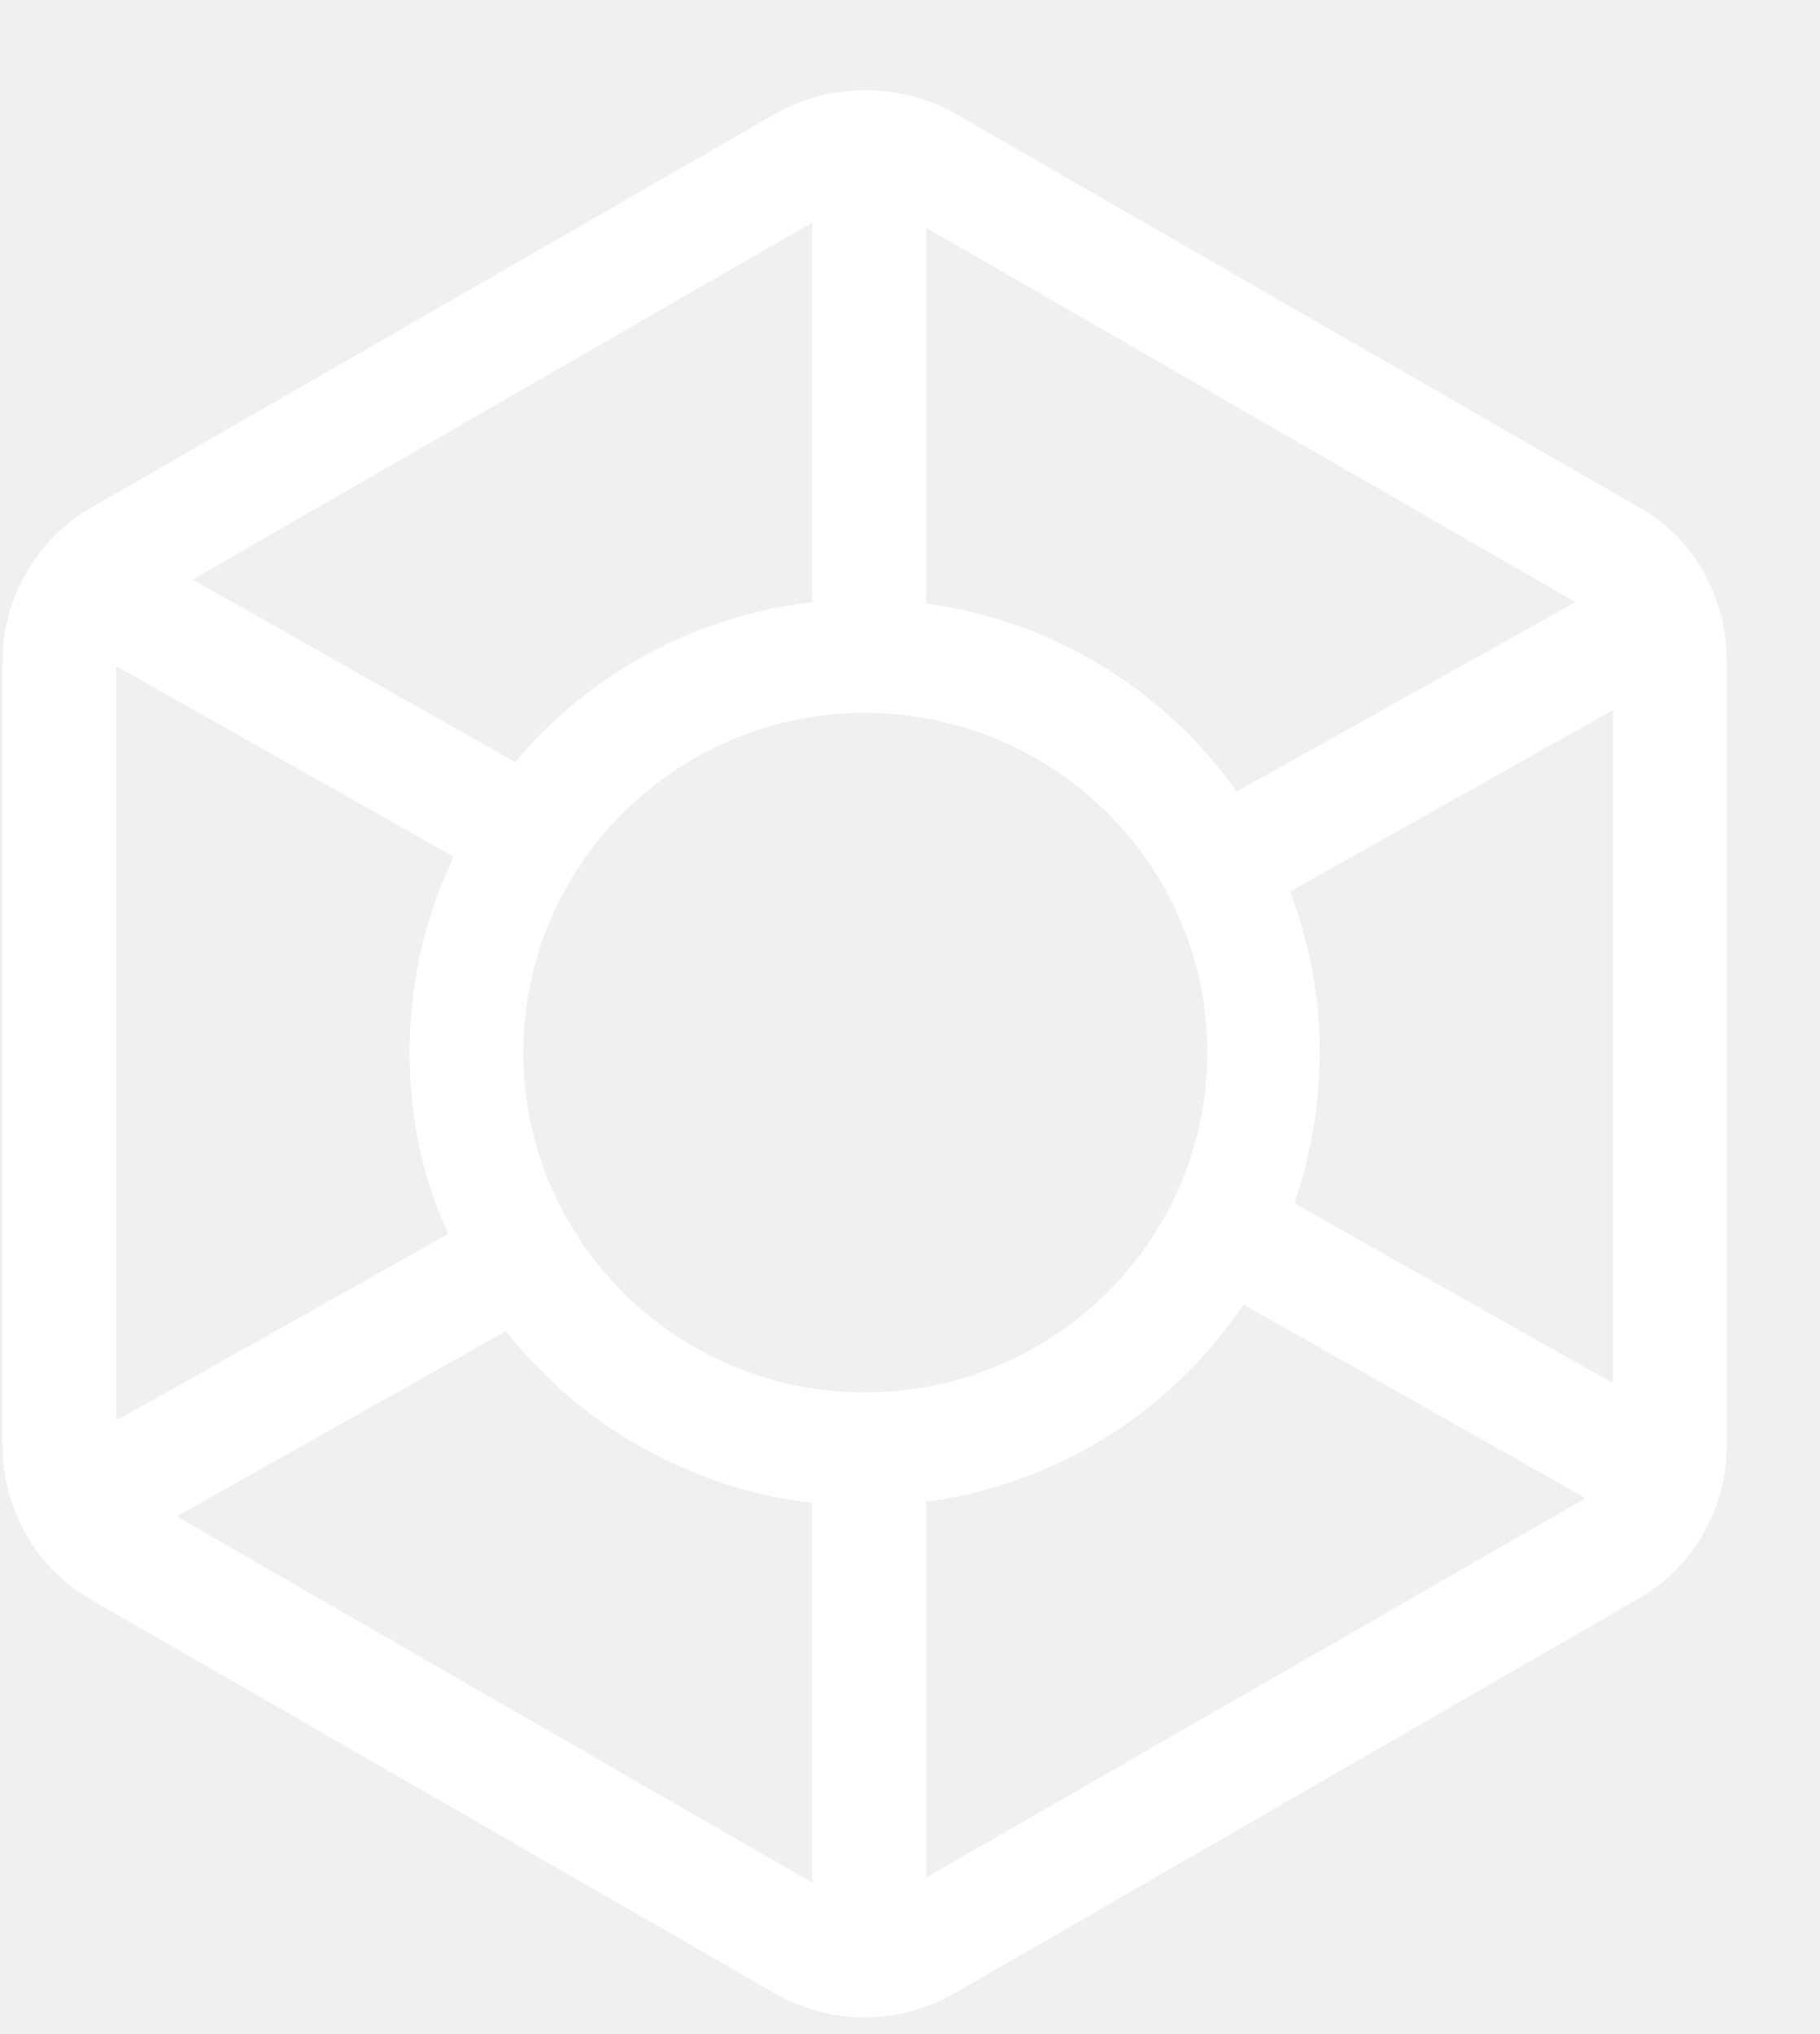
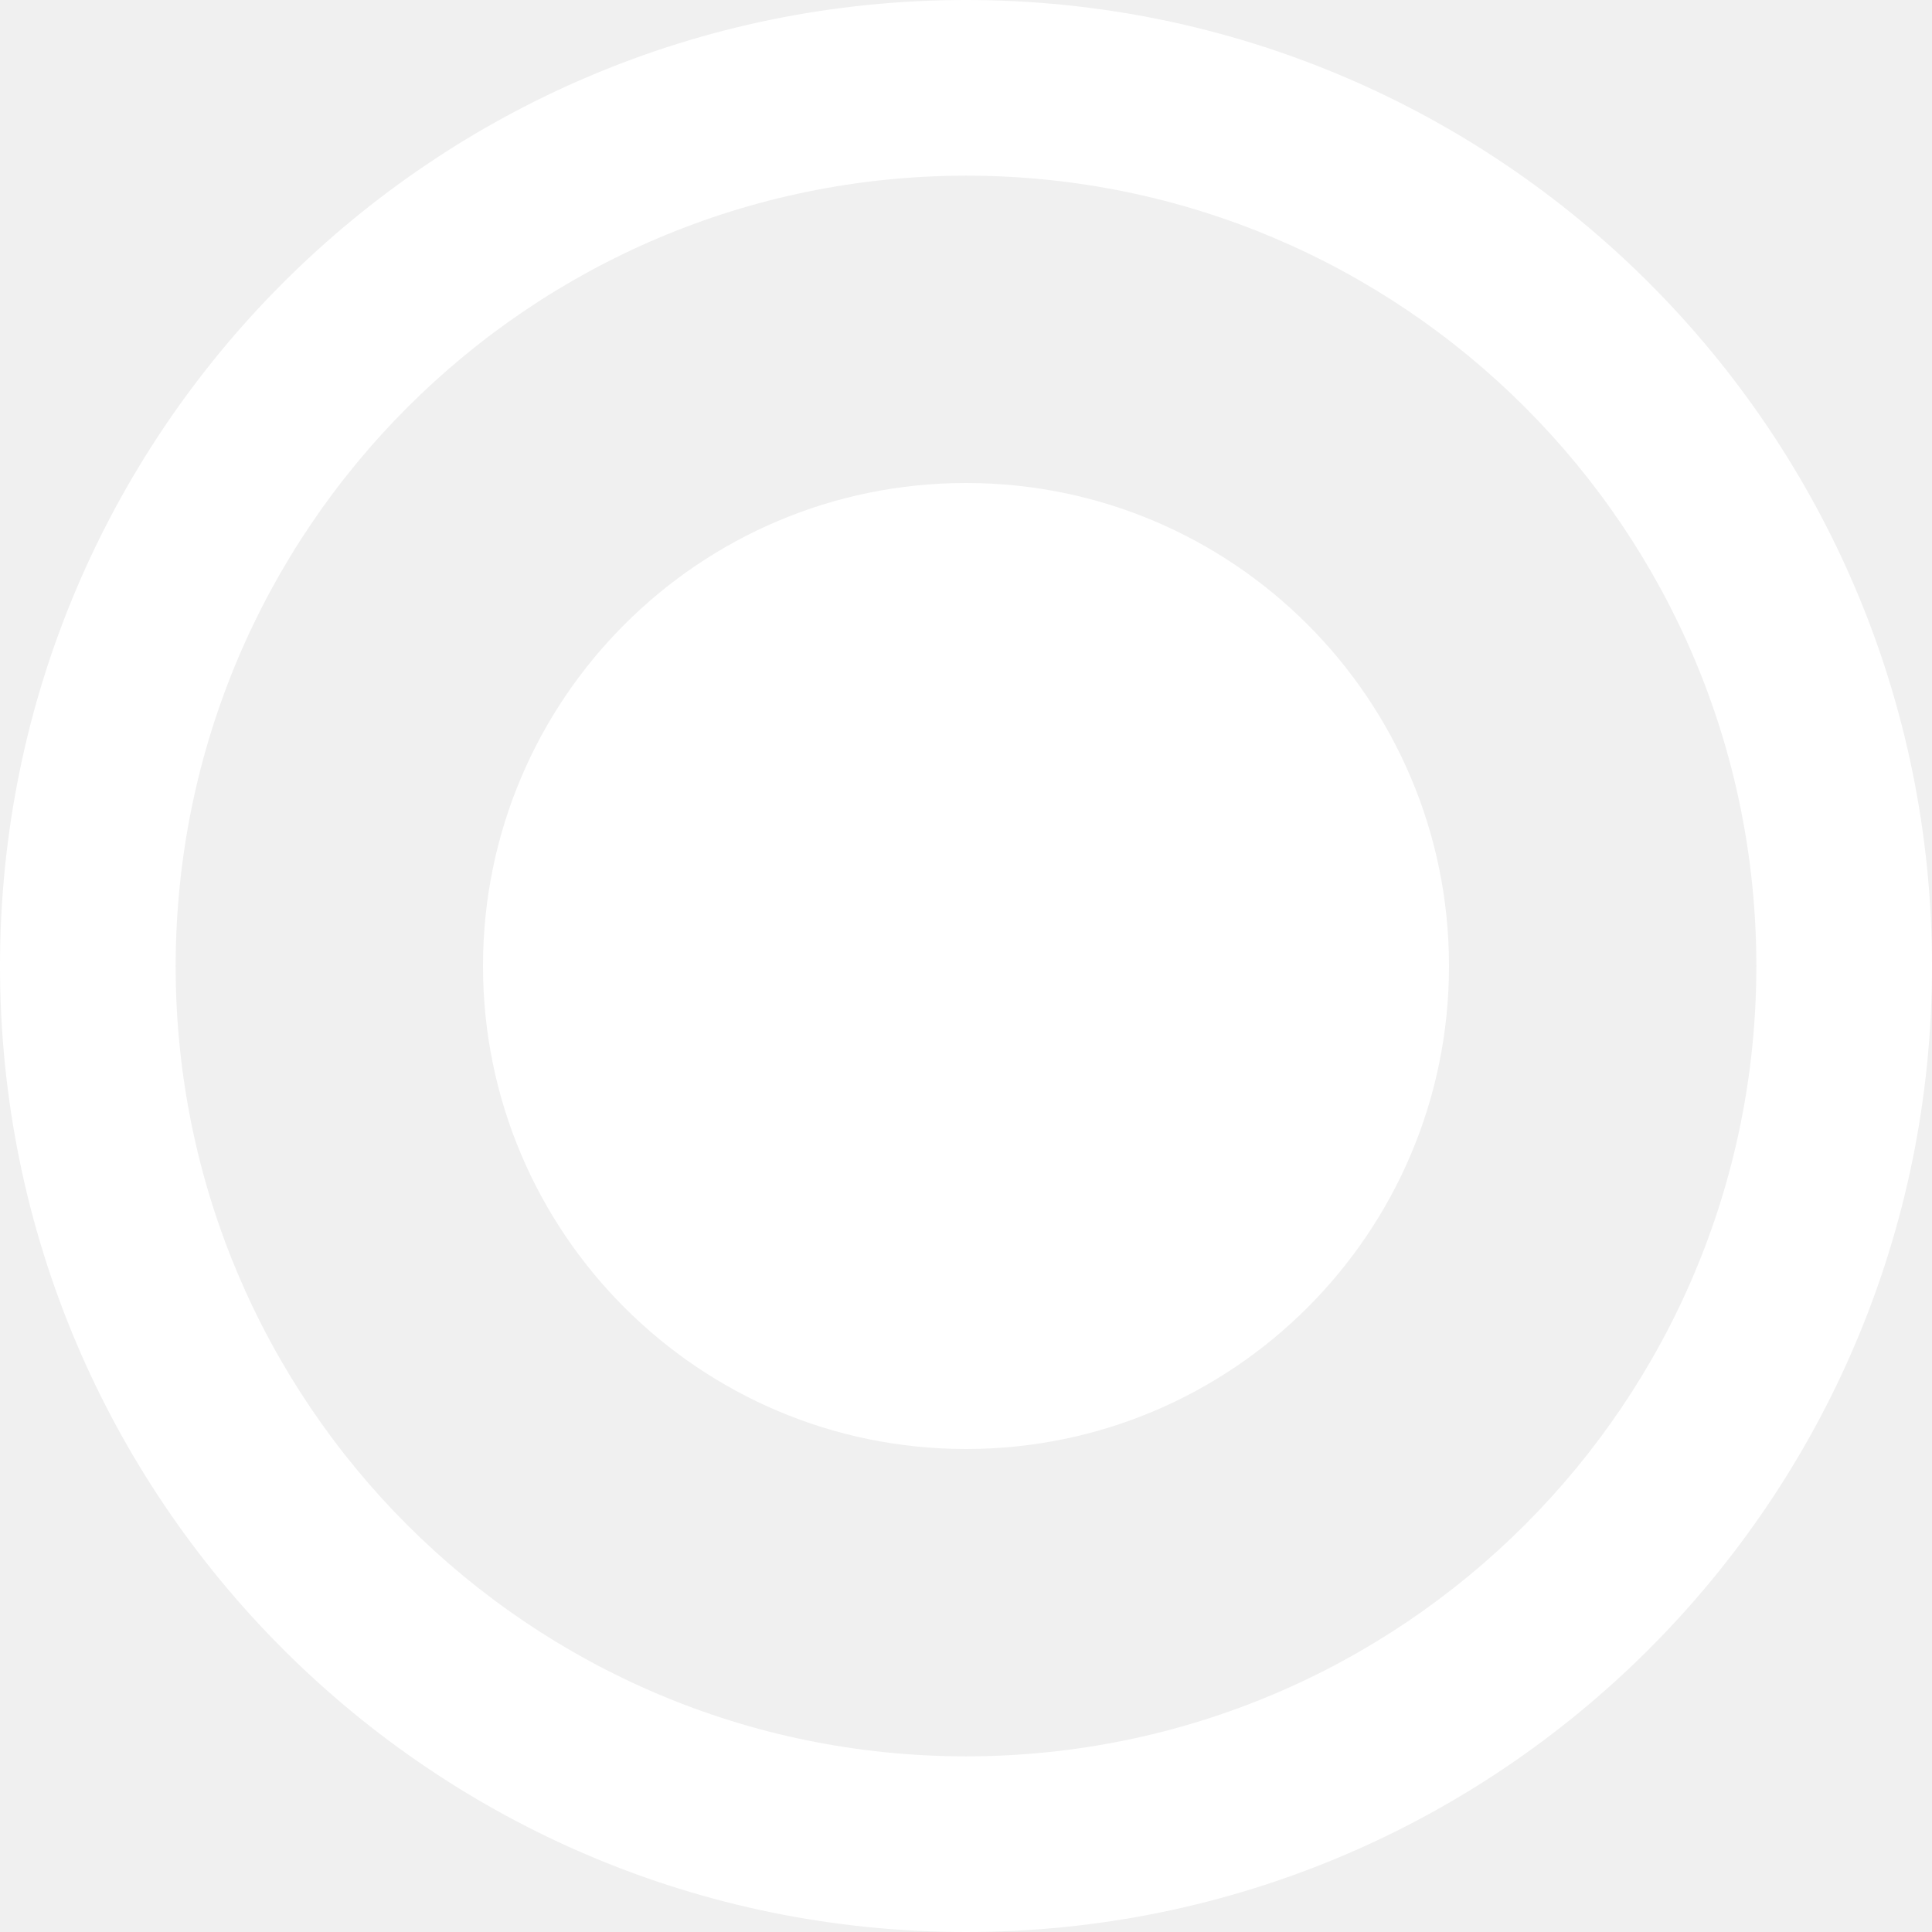
- <svg xmlns="http://www.w3.org/2000/svg" width="17" height="19" viewBox="0 0 17 19" fill="none">
-   <path d="M15.292 4.729L8.915 1.057C8.402 0.771 7.764 0.771 7.252 1.057L0.875 4.729C0.35 5.016 0.024 5.588 0.024 6.173V13.505C0.024 14.115 0.35 14.663 0.862 14.949L7.239 18.621C7.502 18.771 7.789 18.845 8.077 18.845C8.365 18.845 8.652 18.771 8.915 18.621L15.279 14.949C15.805 14.663 16.13 14.103 16.13 13.505V6.173C16.13 5.563 15.805 5.003 15.292 4.729ZM14.717 5.625L11.553 7.393C10.89 6.46 9.853 5.8 8.652 5.638V2.128L14.717 5.625ZM8.077 13.007C6.314 13.007 4.888 11.576 4.888 9.833C4.888 8.078 6.326 6.659 8.077 6.659C9.84 6.659 11.278 8.078 11.278 9.833C11.278 11.588 9.84 13.007 8.077 13.007ZM7.589 2.078V5.625C6.477 5.75 5.489 6.31 4.813 7.119L1.8 5.414L7.589 2.078ZM1.087 6.223L4.238 8.003C3.976 8.551 3.826 9.173 3.826 9.833C3.826 10.443 3.951 11.015 4.188 11.526L1.087 13.269V6.223ZM1.65 14.165L4.726 12.435C5.414 13.306 6.427 13.903 7.589 14.04V17.588L1.65 14.165ZM14.754 14.028L8.652 17.538V14.028C9.89 13.866 10.953 13.169 11.616 12.186L14.804 13.991C14.792 14.003 14.779 14.015 14.754 14.028ZM15.067 12.92L12.091 11.24C12.241 10.804 12.328 10.331 12.328 9.833C12.328 9.298 12.228 8.8 12.053 8.327L15.067 6.634V12.92Z" fill="white" />
+ <svg xmlns="http://www.w3.org/2000/svg" id="icon" viewBox="0 0 120 120">
+   <defs>
+     <style>
+       .cls-1 {
+         fill: #FFFFFF;
+       }
+     </style>
+   </defs>
+   <circle class="cls-1" cx="60" cy="60" r="30" />
+   <path class="cls-1" d="M60,10.91A49.09,49.09,0,1,1,10.91,60,49.14,49.14,0,0,1,60,10.91M60,0a60,60,0,1,0,60,60A60,60,0,0,0,60,0Z" />
</svg>
